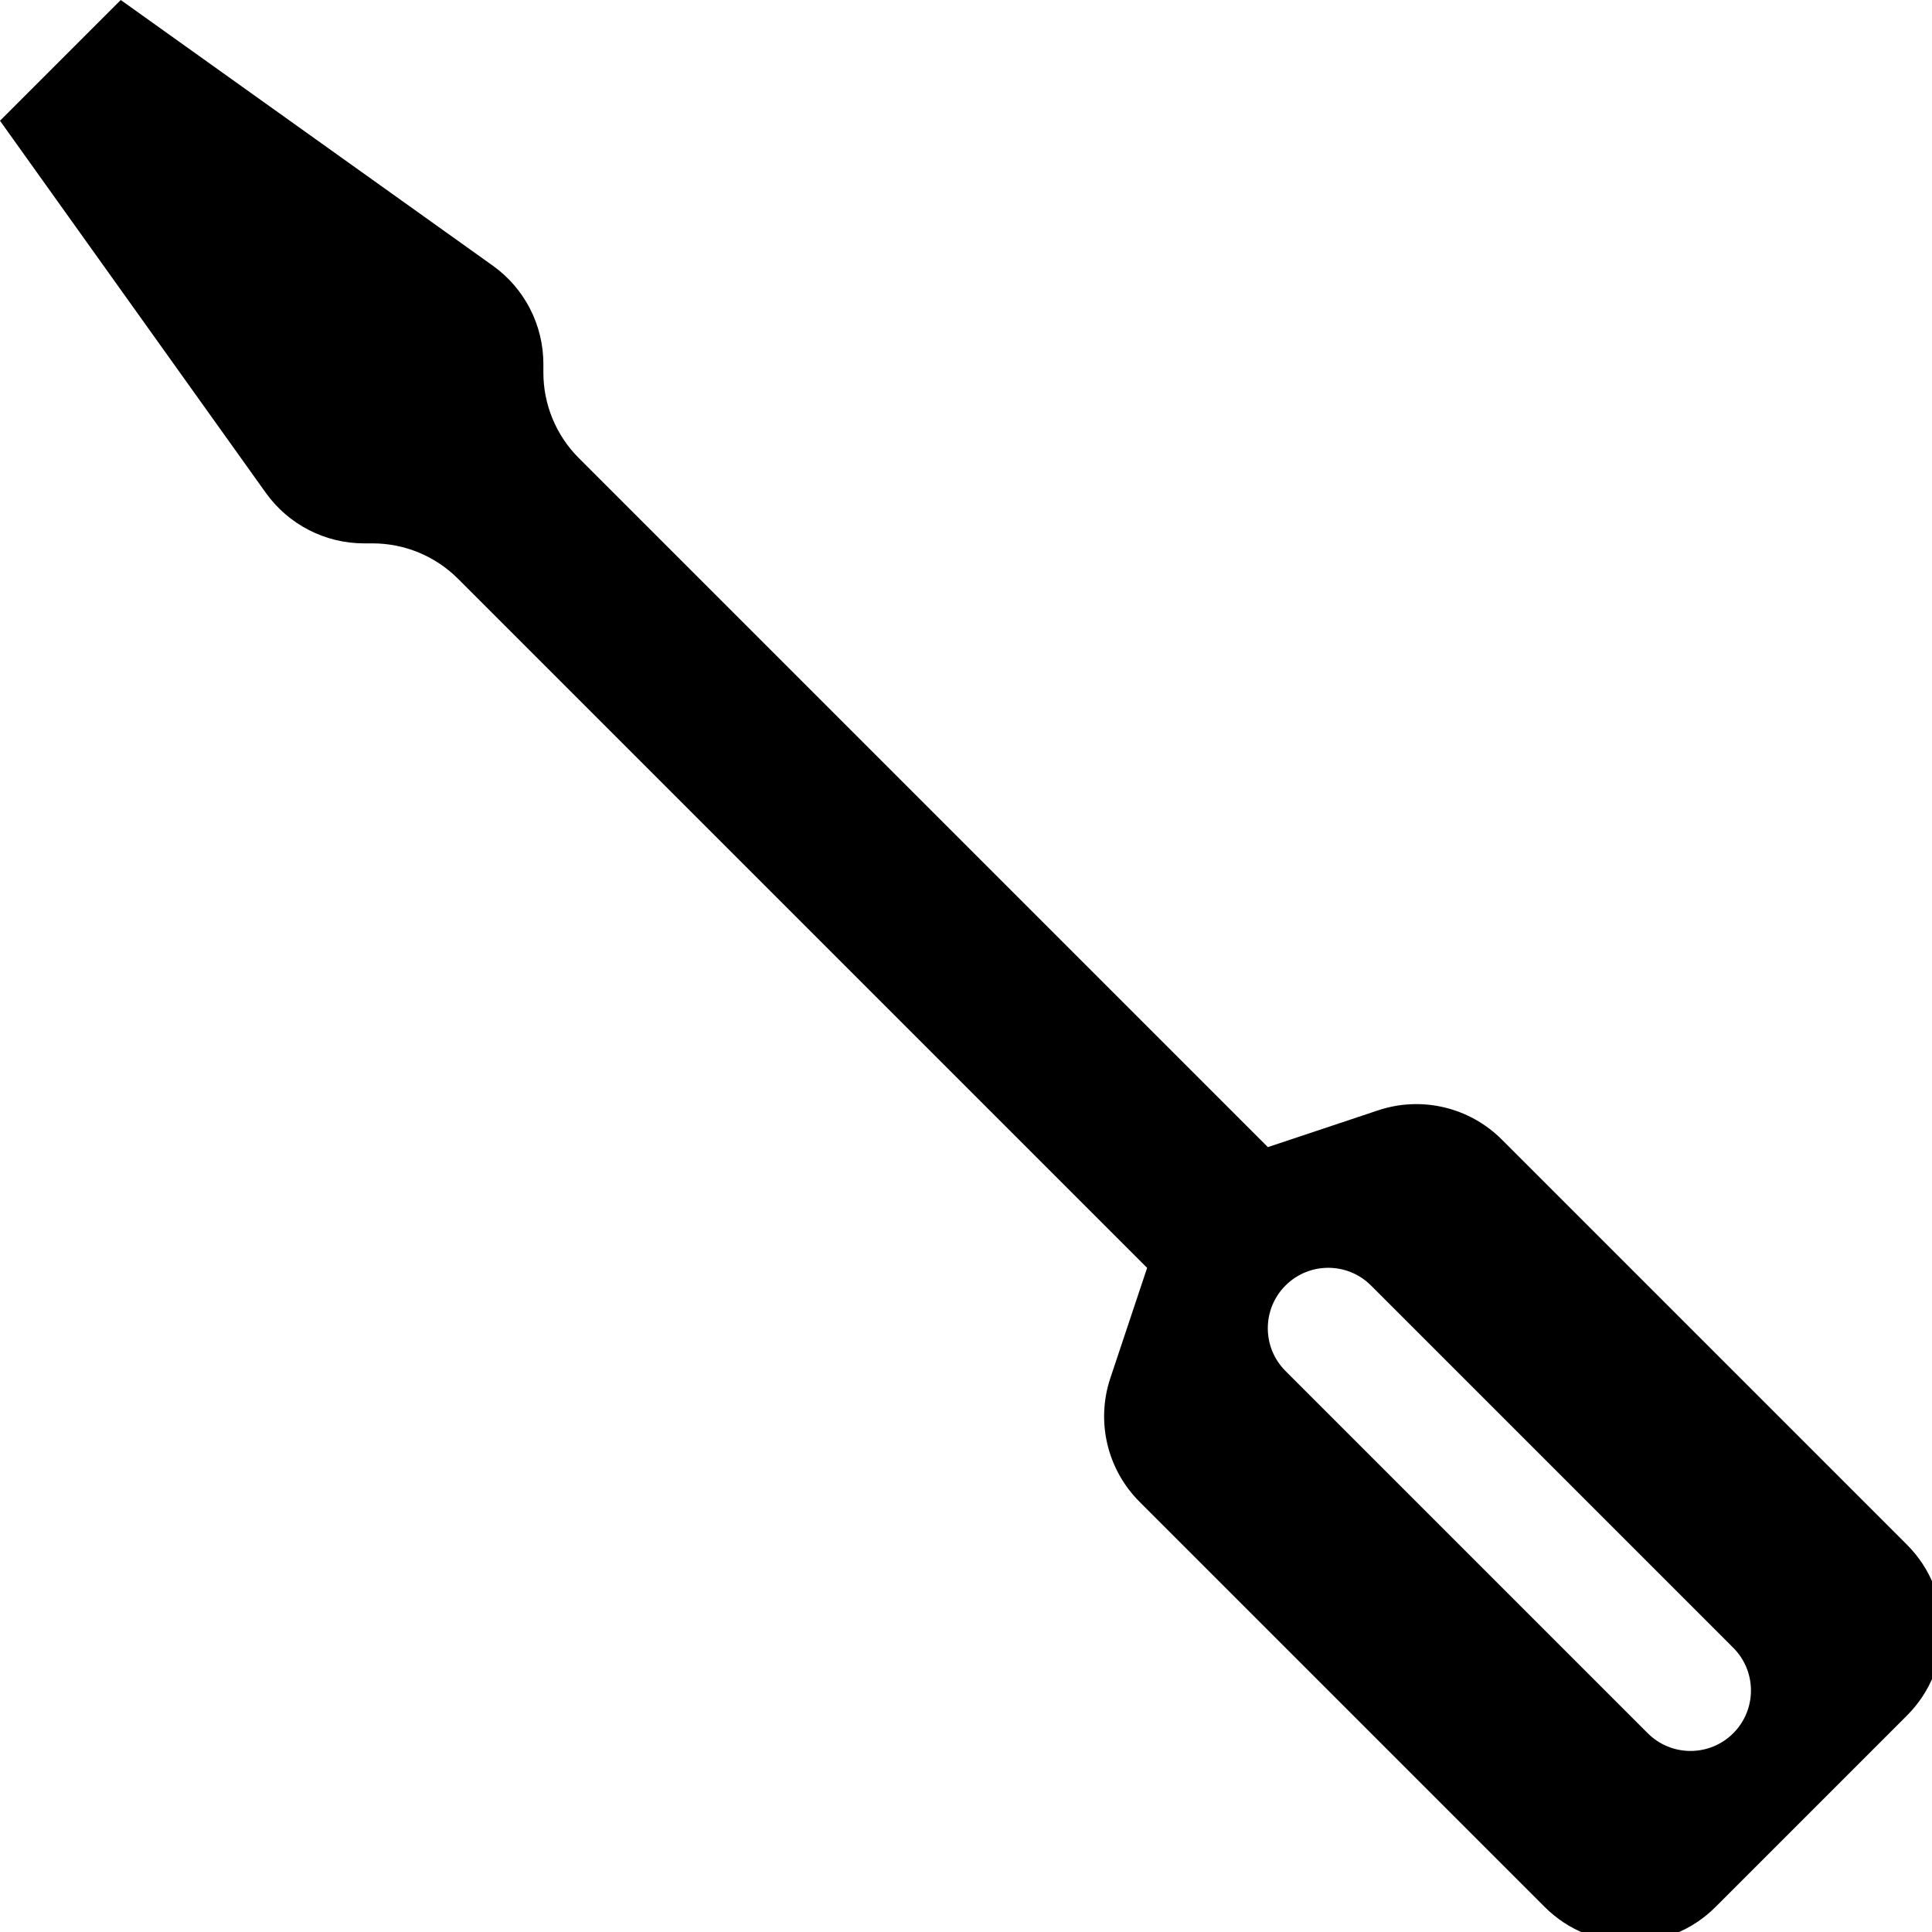
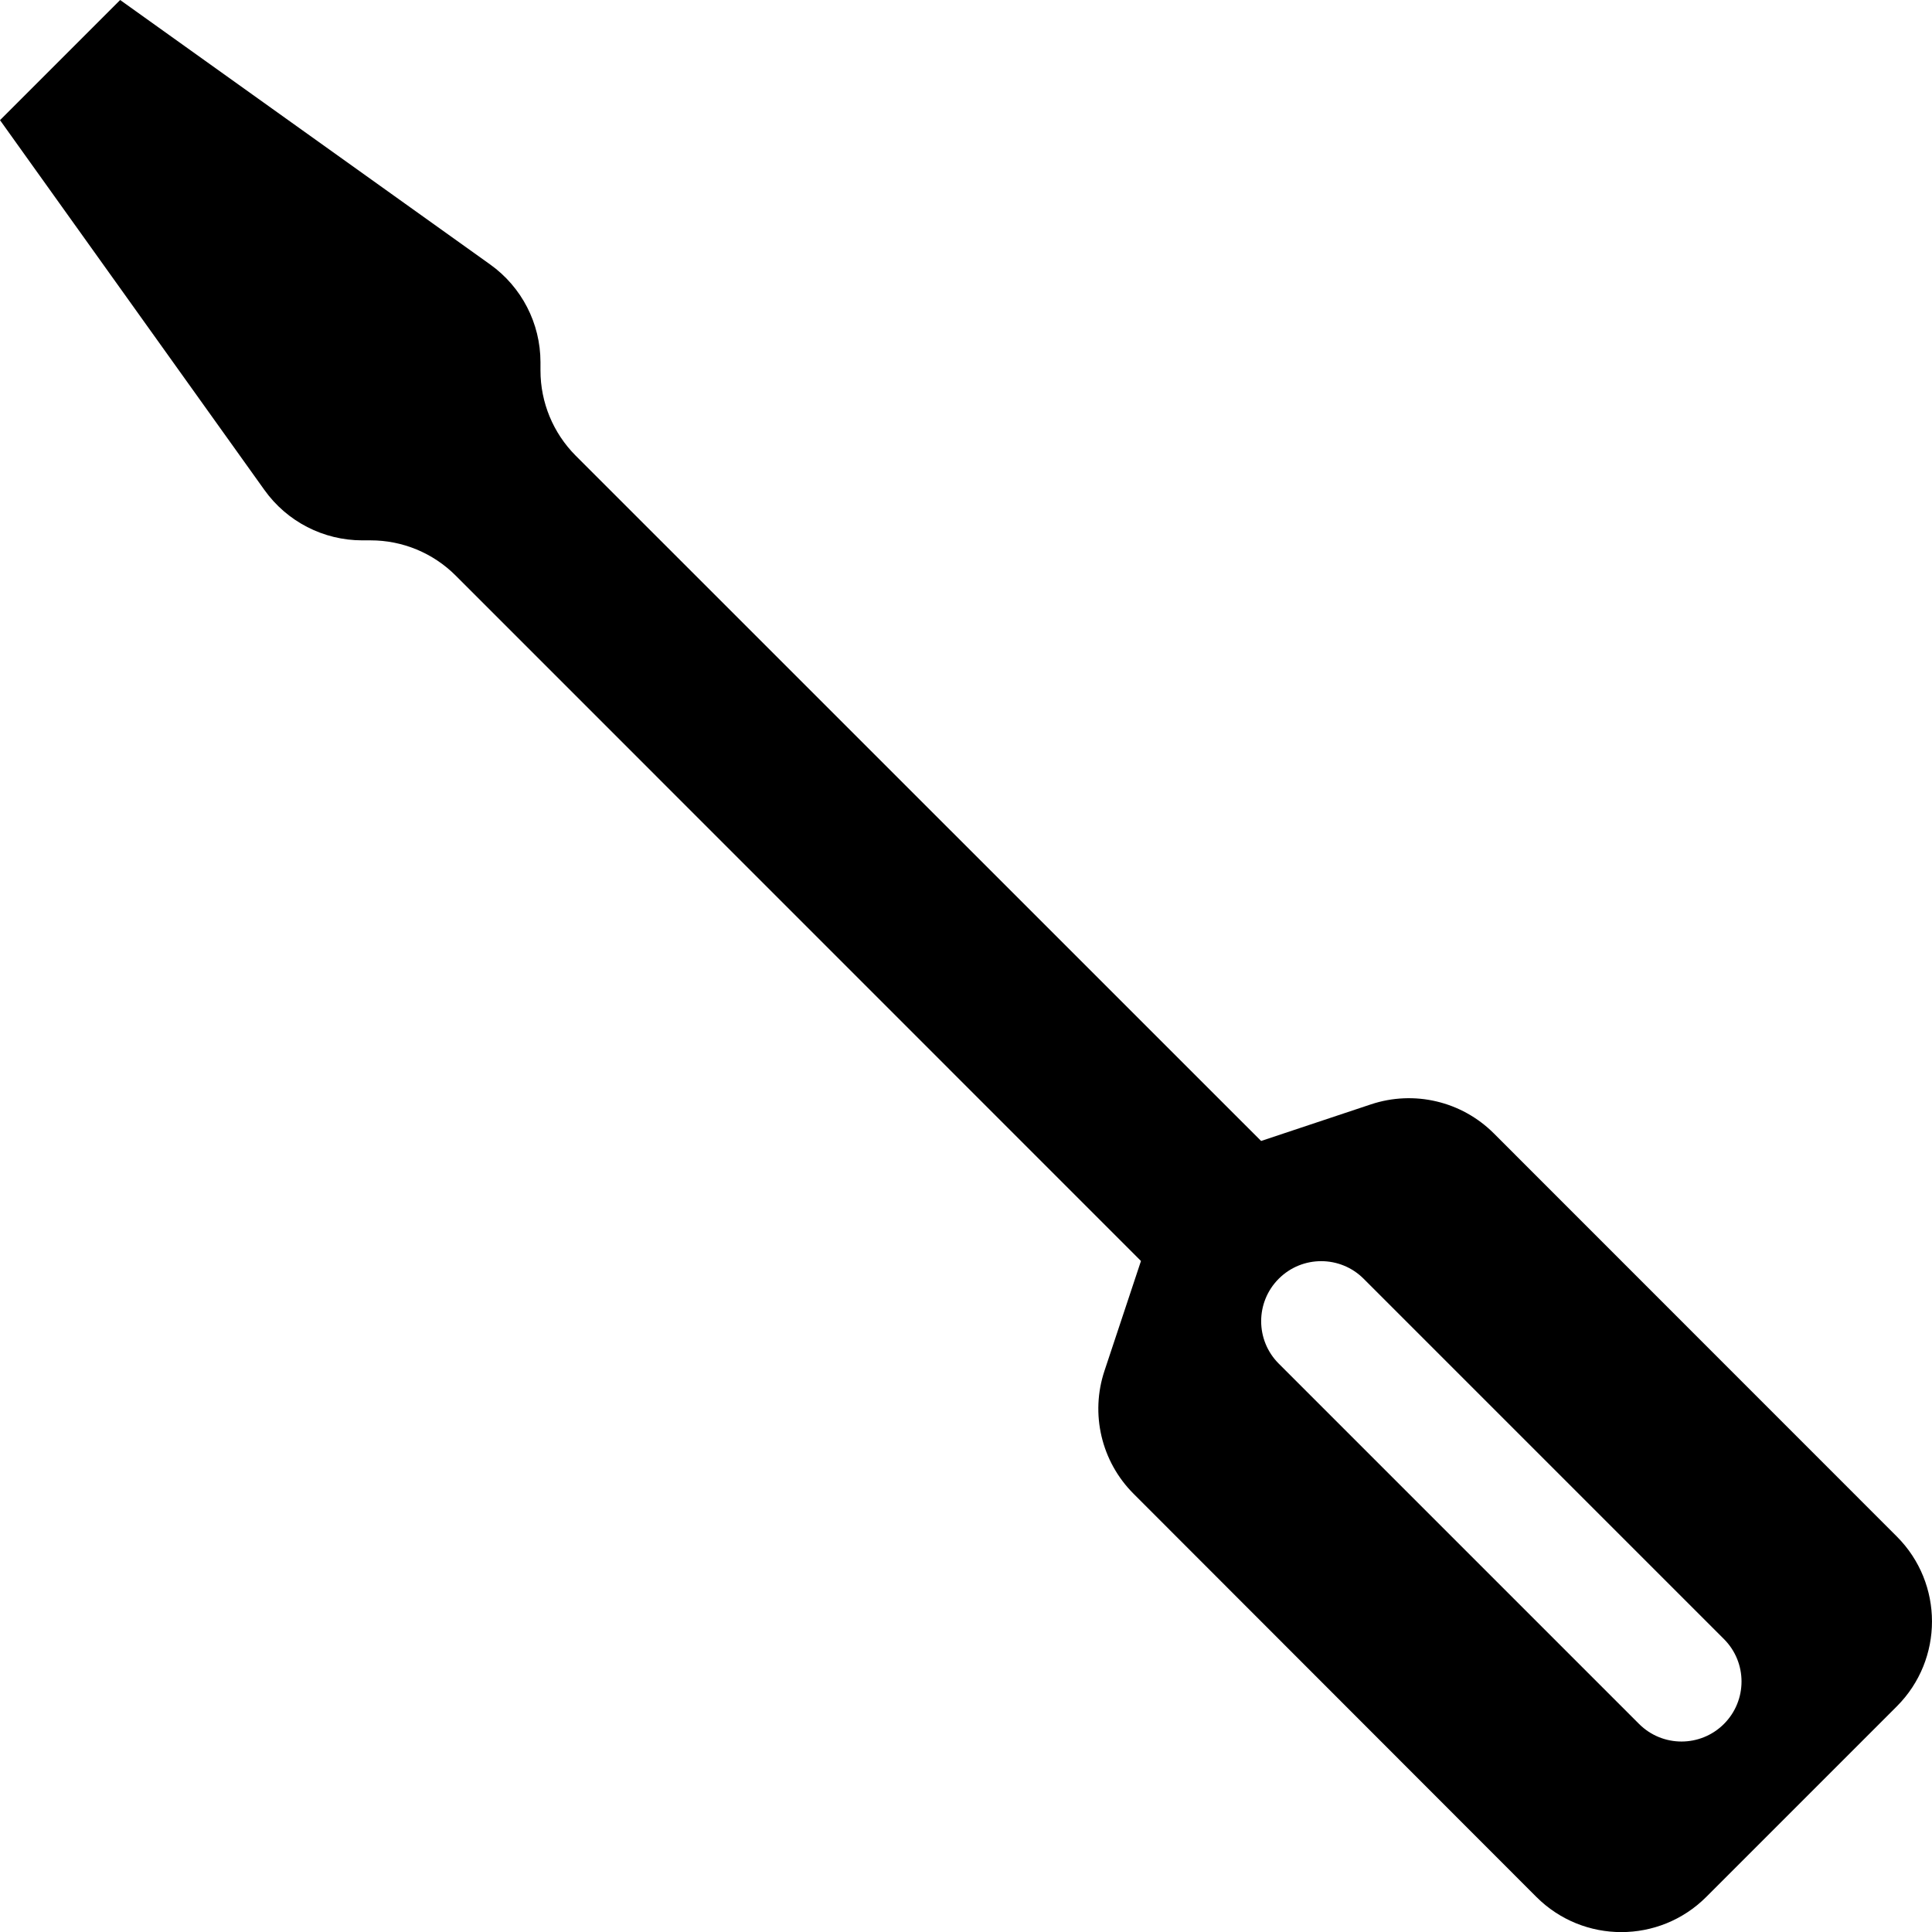
<svg xmlns="http://www.w3.org/2000/svg" width="16" height="16" fill="currentColor" class="bi bi-screwdriver" viewBox="0 0 16 16">
-   <path d="m0 1 1-1 3.081 2.2a1 1 0 0 1 .419.815v.07a1 1 0 0 0 .293.708L10.5 9.5l.914-.305a1 1 0 0 1 1.023.242l3.356 3.356a1 1 0 0 1 0 1.414l-1.586 1.586a1 1 0 0 1-1.414 0l-3.356-3.356a1 1 0 0 1-.242-1.023L9.5 10.5 3.793 4.793a1 1 0 0 0-.707-.293h-.071a1 1 0 0 1-.814-.419L0 1zm11.354 9.646a.5.5 0 0 0-.708.708l3 3a.5.5 0 0 0 .708-.708l-3-3z" />
+   <path d="M0 .995.995 0l3.064 2.19a.995.995 0 0 1 .417.809v.07c0 .264.105.517.291.704l5.677 5.676.909-.303a.995.995 0 0 1 1.018.24l3.338 3.339a.995.995 0 0 1 0 1.406L14.13 15.71a.995.995 0 0 1-1.406 0l-3.337-3.34a.995.995 0 0 1-.24-1.018l.302-.909-5.676-5.677a.995.995 0 0 0-.704-.291H3a.995.995 0 0 1-.81-.417L0 .995Zm11.293 9.595a.497.497 0 1 0-.703.703l2.984 2.984a.497.497 0 0 0 .703-.703l-2.984-2.984Z" />
</svg>
